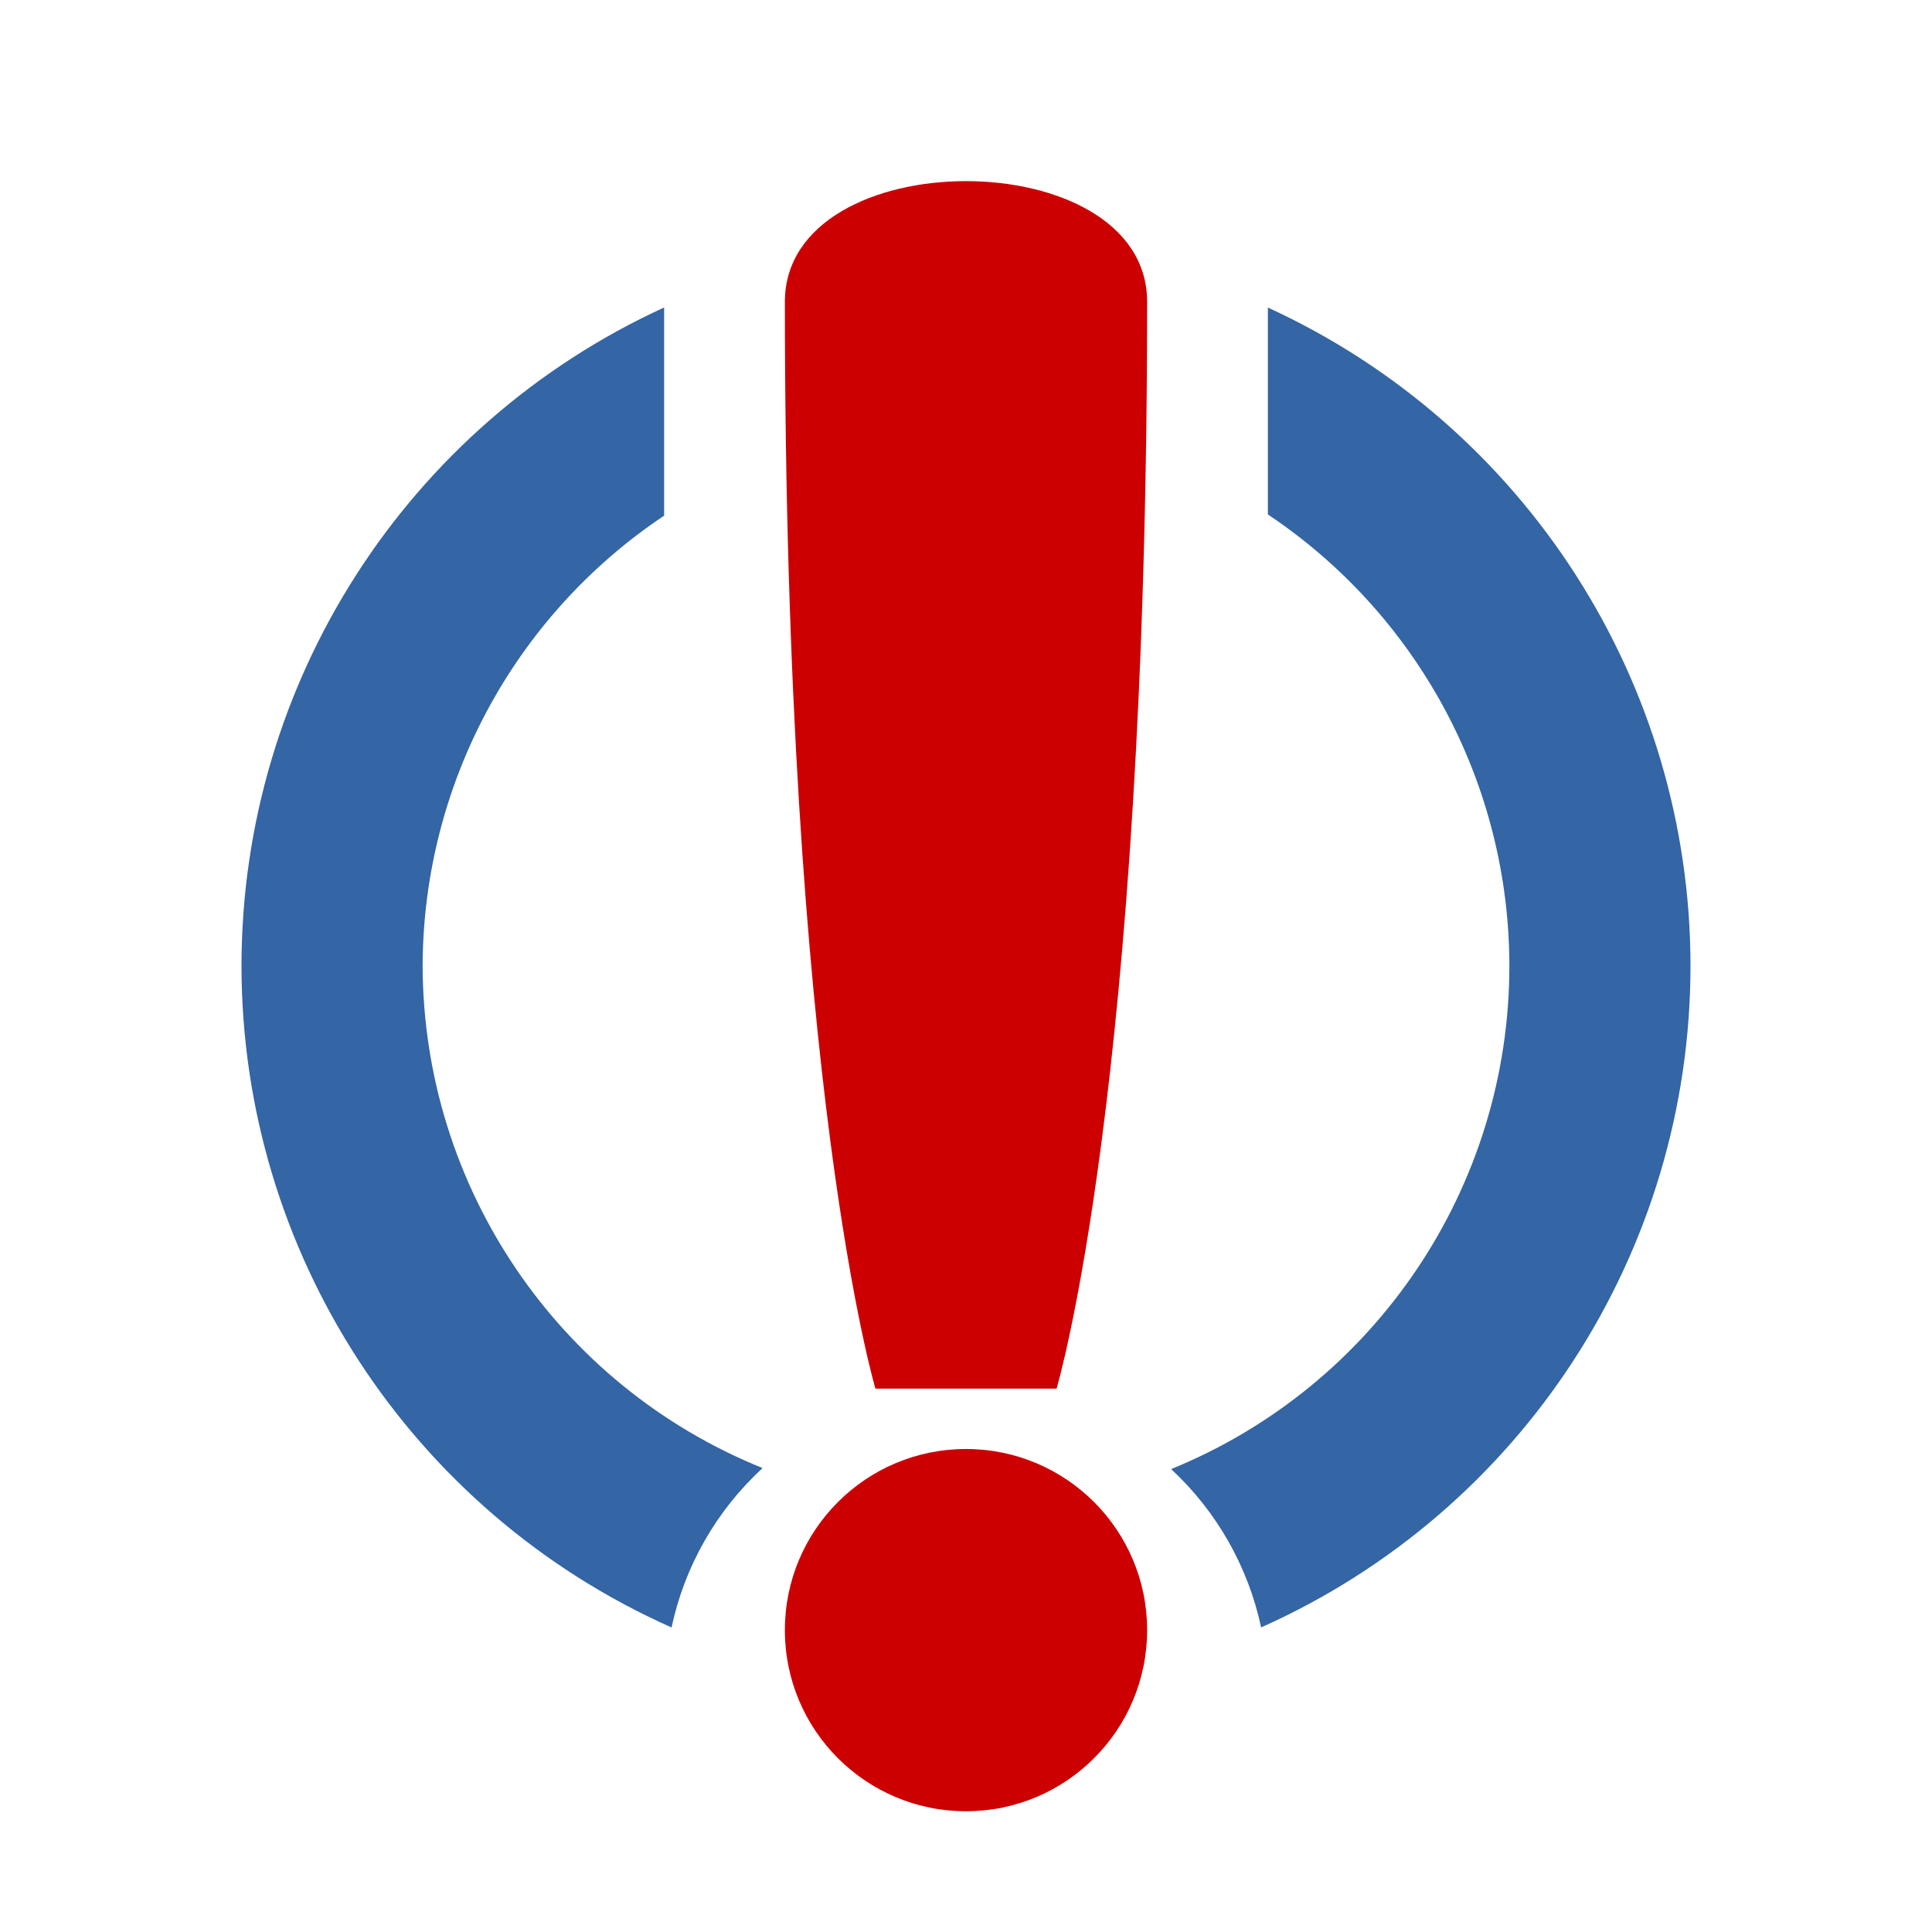
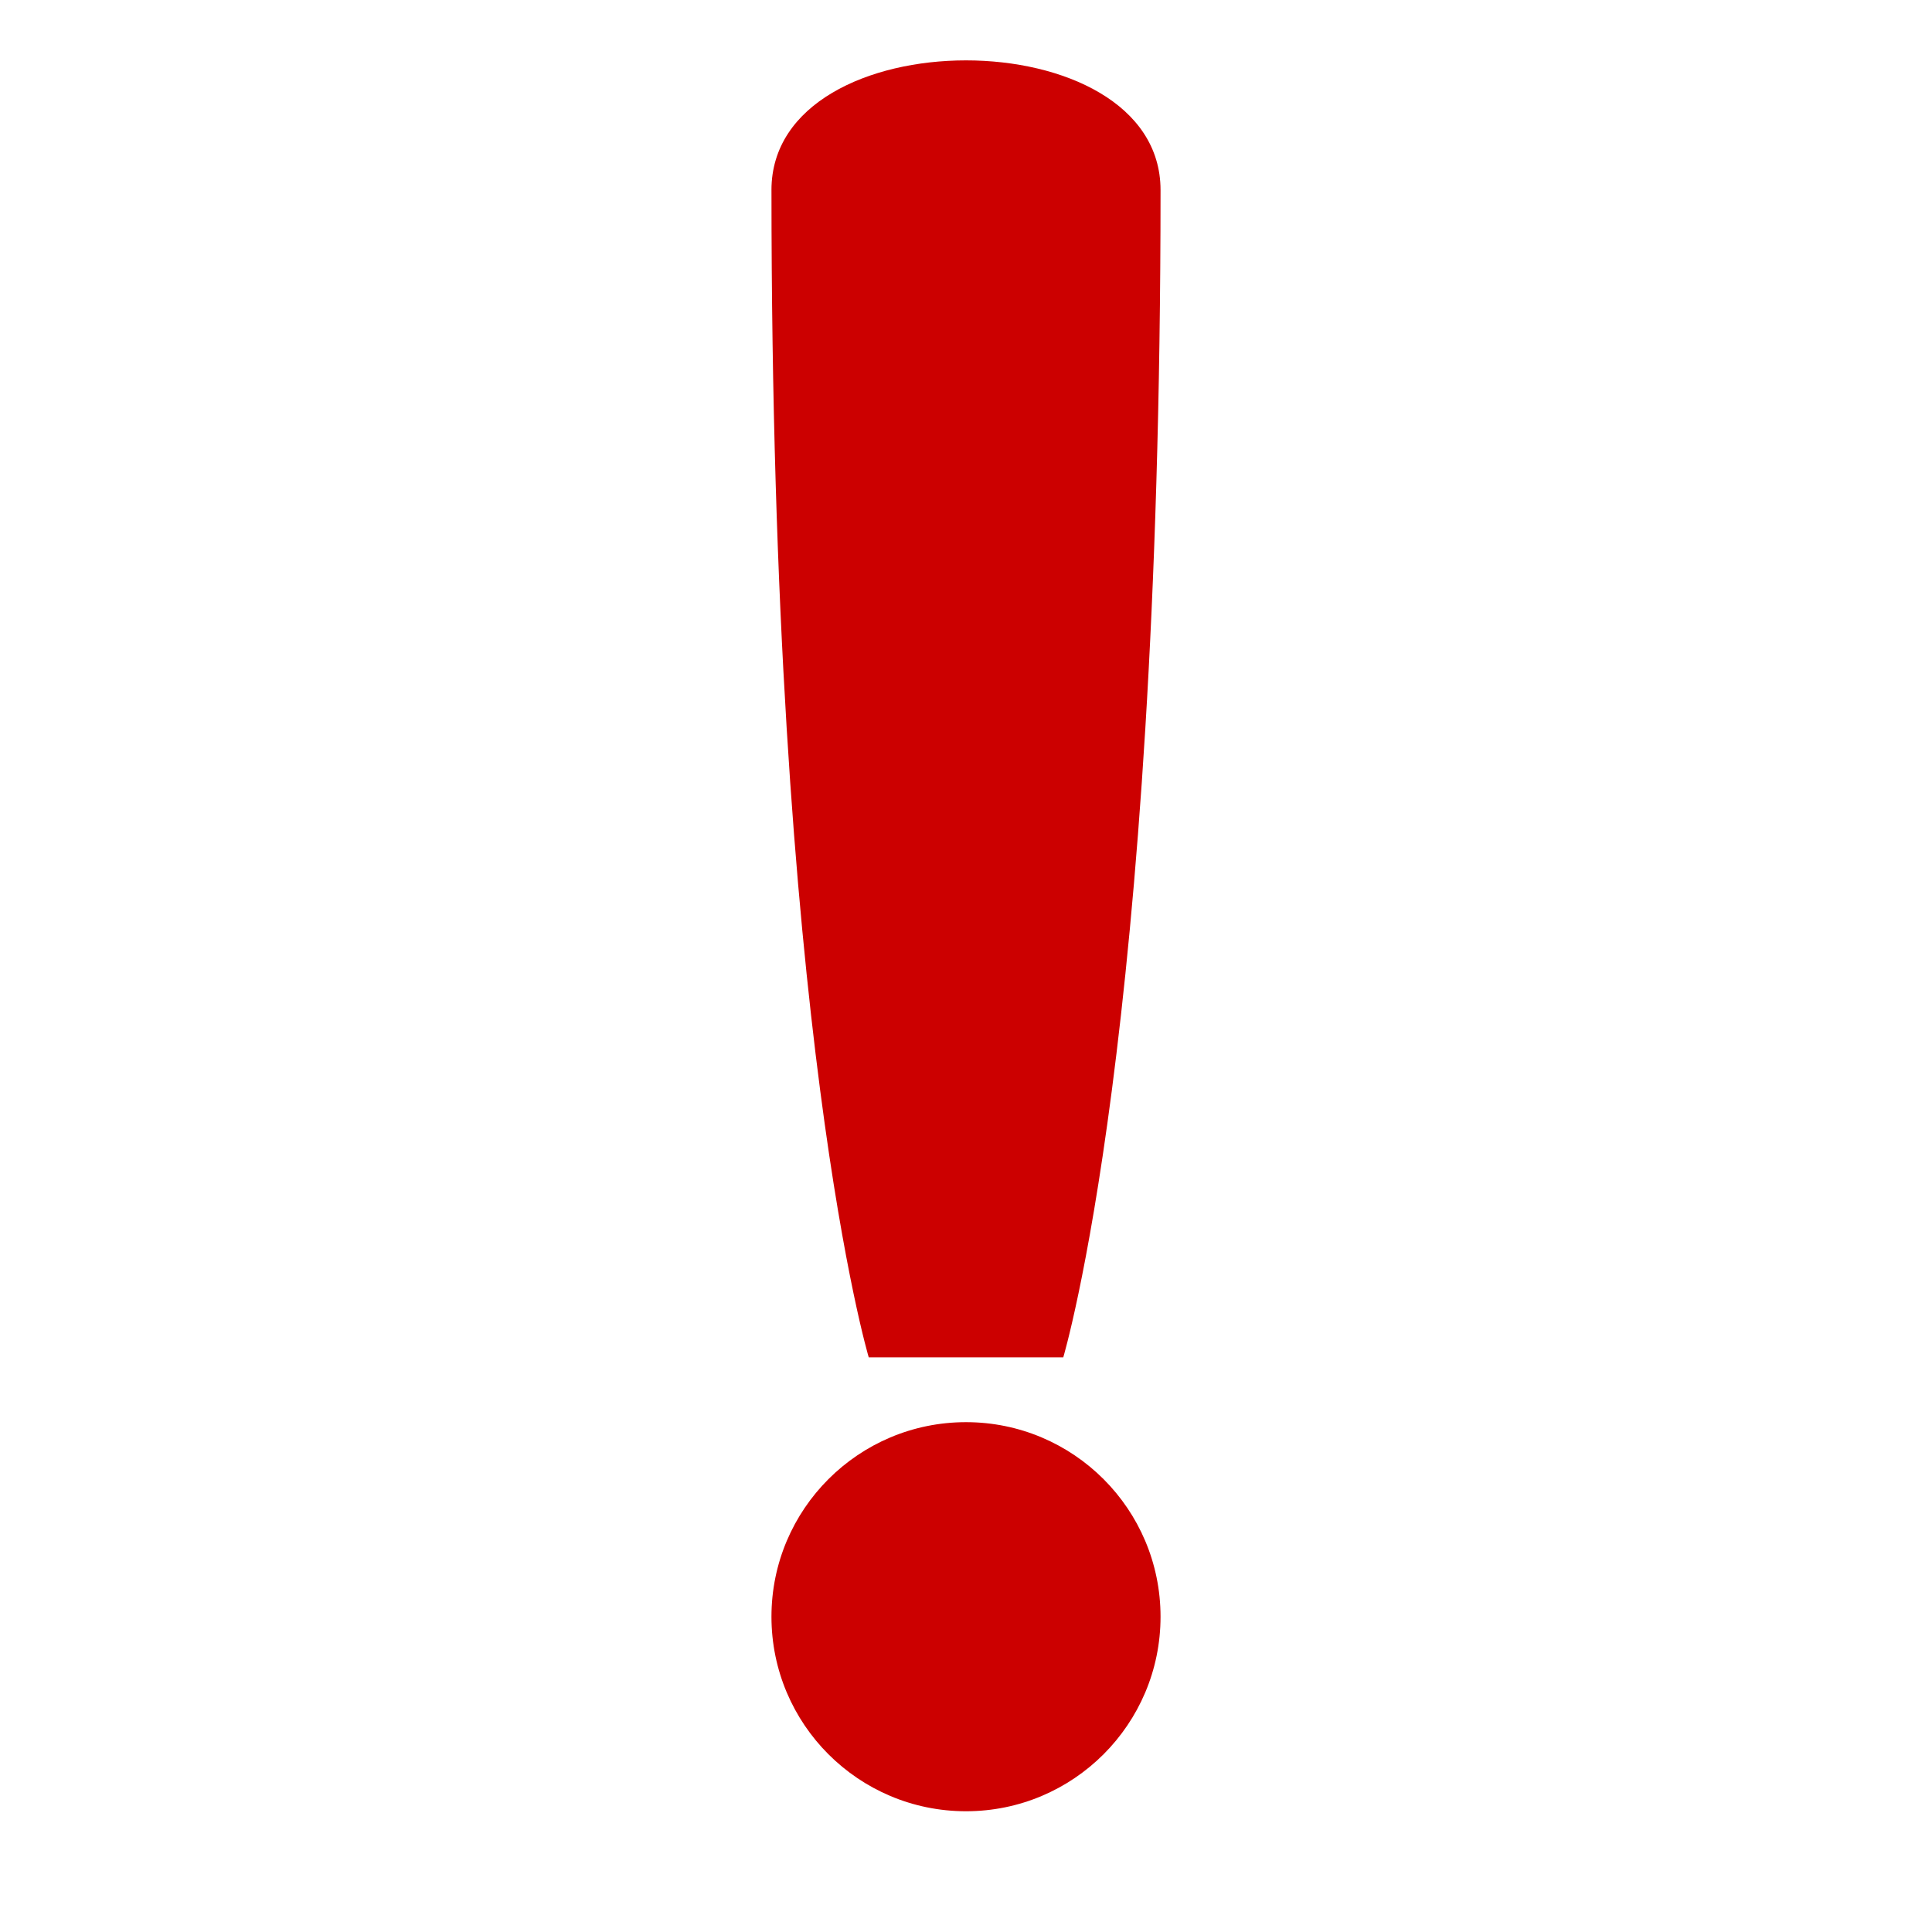
<svg xmlns="http://www.w3.org/2000/svg" width="128" height="128" viewBox="0 0 128 128" version="1.1" id="svg138">
  <defs id="defs135" />
-   <g id="layer1" />
-   <g id="g5" style="display:inline" />
+   <g id="layer1" style="display:none" />
+   <g id="g5" style="display:none" />
  <g id="layer2" style="display:inline">
-     <path id="rect24" style="fill:#cc0000;stroke-width:8;stroke-linecap:round;stroke-linejoin:bevel;paint-order:markers fill stroke" d="m 52,20 c 2e-6,-10.667 24,-10.667 24,2e-6 -10e-7,52 -6,72 -6,72 H 58 c 0,0 -6,-20 -6,-72 z" />
-     <ellipse style="fill:#cc0000;stroke:none;stroke-width:8;stroke-linecap:round;stroke-linejoin:bevel;stroke-dasharray:none;stroke-opacity:1;paint-order:markers fill stroke" id="path24" cx="64" cy="108" rx="12" ry="12" />
-     <path id="path25" style="fill:#3465a4;stroke:none;stroke-width:8;stroke-linecap:round;stroke-linejoin:bevel;stroke-dasharray:none;stroke-opacity:1;paint-order:markers fill stroke" d="M 44 20.371 A 48 48 0 0 0 16 64 A 48 48 0 0 0 44.492 107.824 A 20 20 0 0 1 50.523 97.264 A 36 36 0 0 1 28 64 A 36 36 0 0 1 44 34.164 L 44 20.371 z M 84 20.377 L 84 34.084 A 36 36 0 0 1 100 64 A 36 36 0 0 1 77.59 97.332 A 20 20 0 0 1 83.553 107.82 A 48 48 0 0 0 112 64 A 48 48 0 0 0 84 20.377 z " />
+     <path id="rect24" style="fill:#cc0000;stroke-width:8.593;stroke-linecap:round;stroke-linejoin:bevel;paint-order:markers fill stroke" d="m 51.111,12.593 c 2e-6,-11.457 25.778,-11.457 25.778,2e-6 -1e-6,55.852 -6.444,77.333 -6.444,77.333 H 57.556 c 0,0 -6.444,-21.481 -6.444,-77.333 z" />
+     <ellipse style="display:inline;fill:#cc0000;stroke:none;stroke-width:8.593;stroke-linecap:round;stroke-linejoin:bevel;stroke-dasharray:none;stroke-opacity:1;paint-order:markers fill stroke" id="path24" cx="64" cy="107.111" rx="12.889" ry="12.889" />
+     <path id="path25" style="display:none;fill:#3465a4;stroke:none;stroke-width:8;stroke-linecap:round;stroke-linejoin:bevel;stroke-dasharray:none;stroke-opacity:1;paint-order:markers fill stroke" d="M 44,20.371 A 48,48 0 0 0 16,64 48,48 0 0 0 44.492,107.824 20,20 0 0 1 50.523,97.264 36,36 0 0 1 28,64 36,36 0 0 1 44,34.164 Z m 40,0.006 V 34.084 A 36,36 0 0 1 100,64 36,36 0 0 1 77.59,97.332 20,20 0 0 1 83.553,107.82 48,48 0 0 0 112,64 48,48 0 0 0 84,20.377 Z" />
  </g>
</svg>
